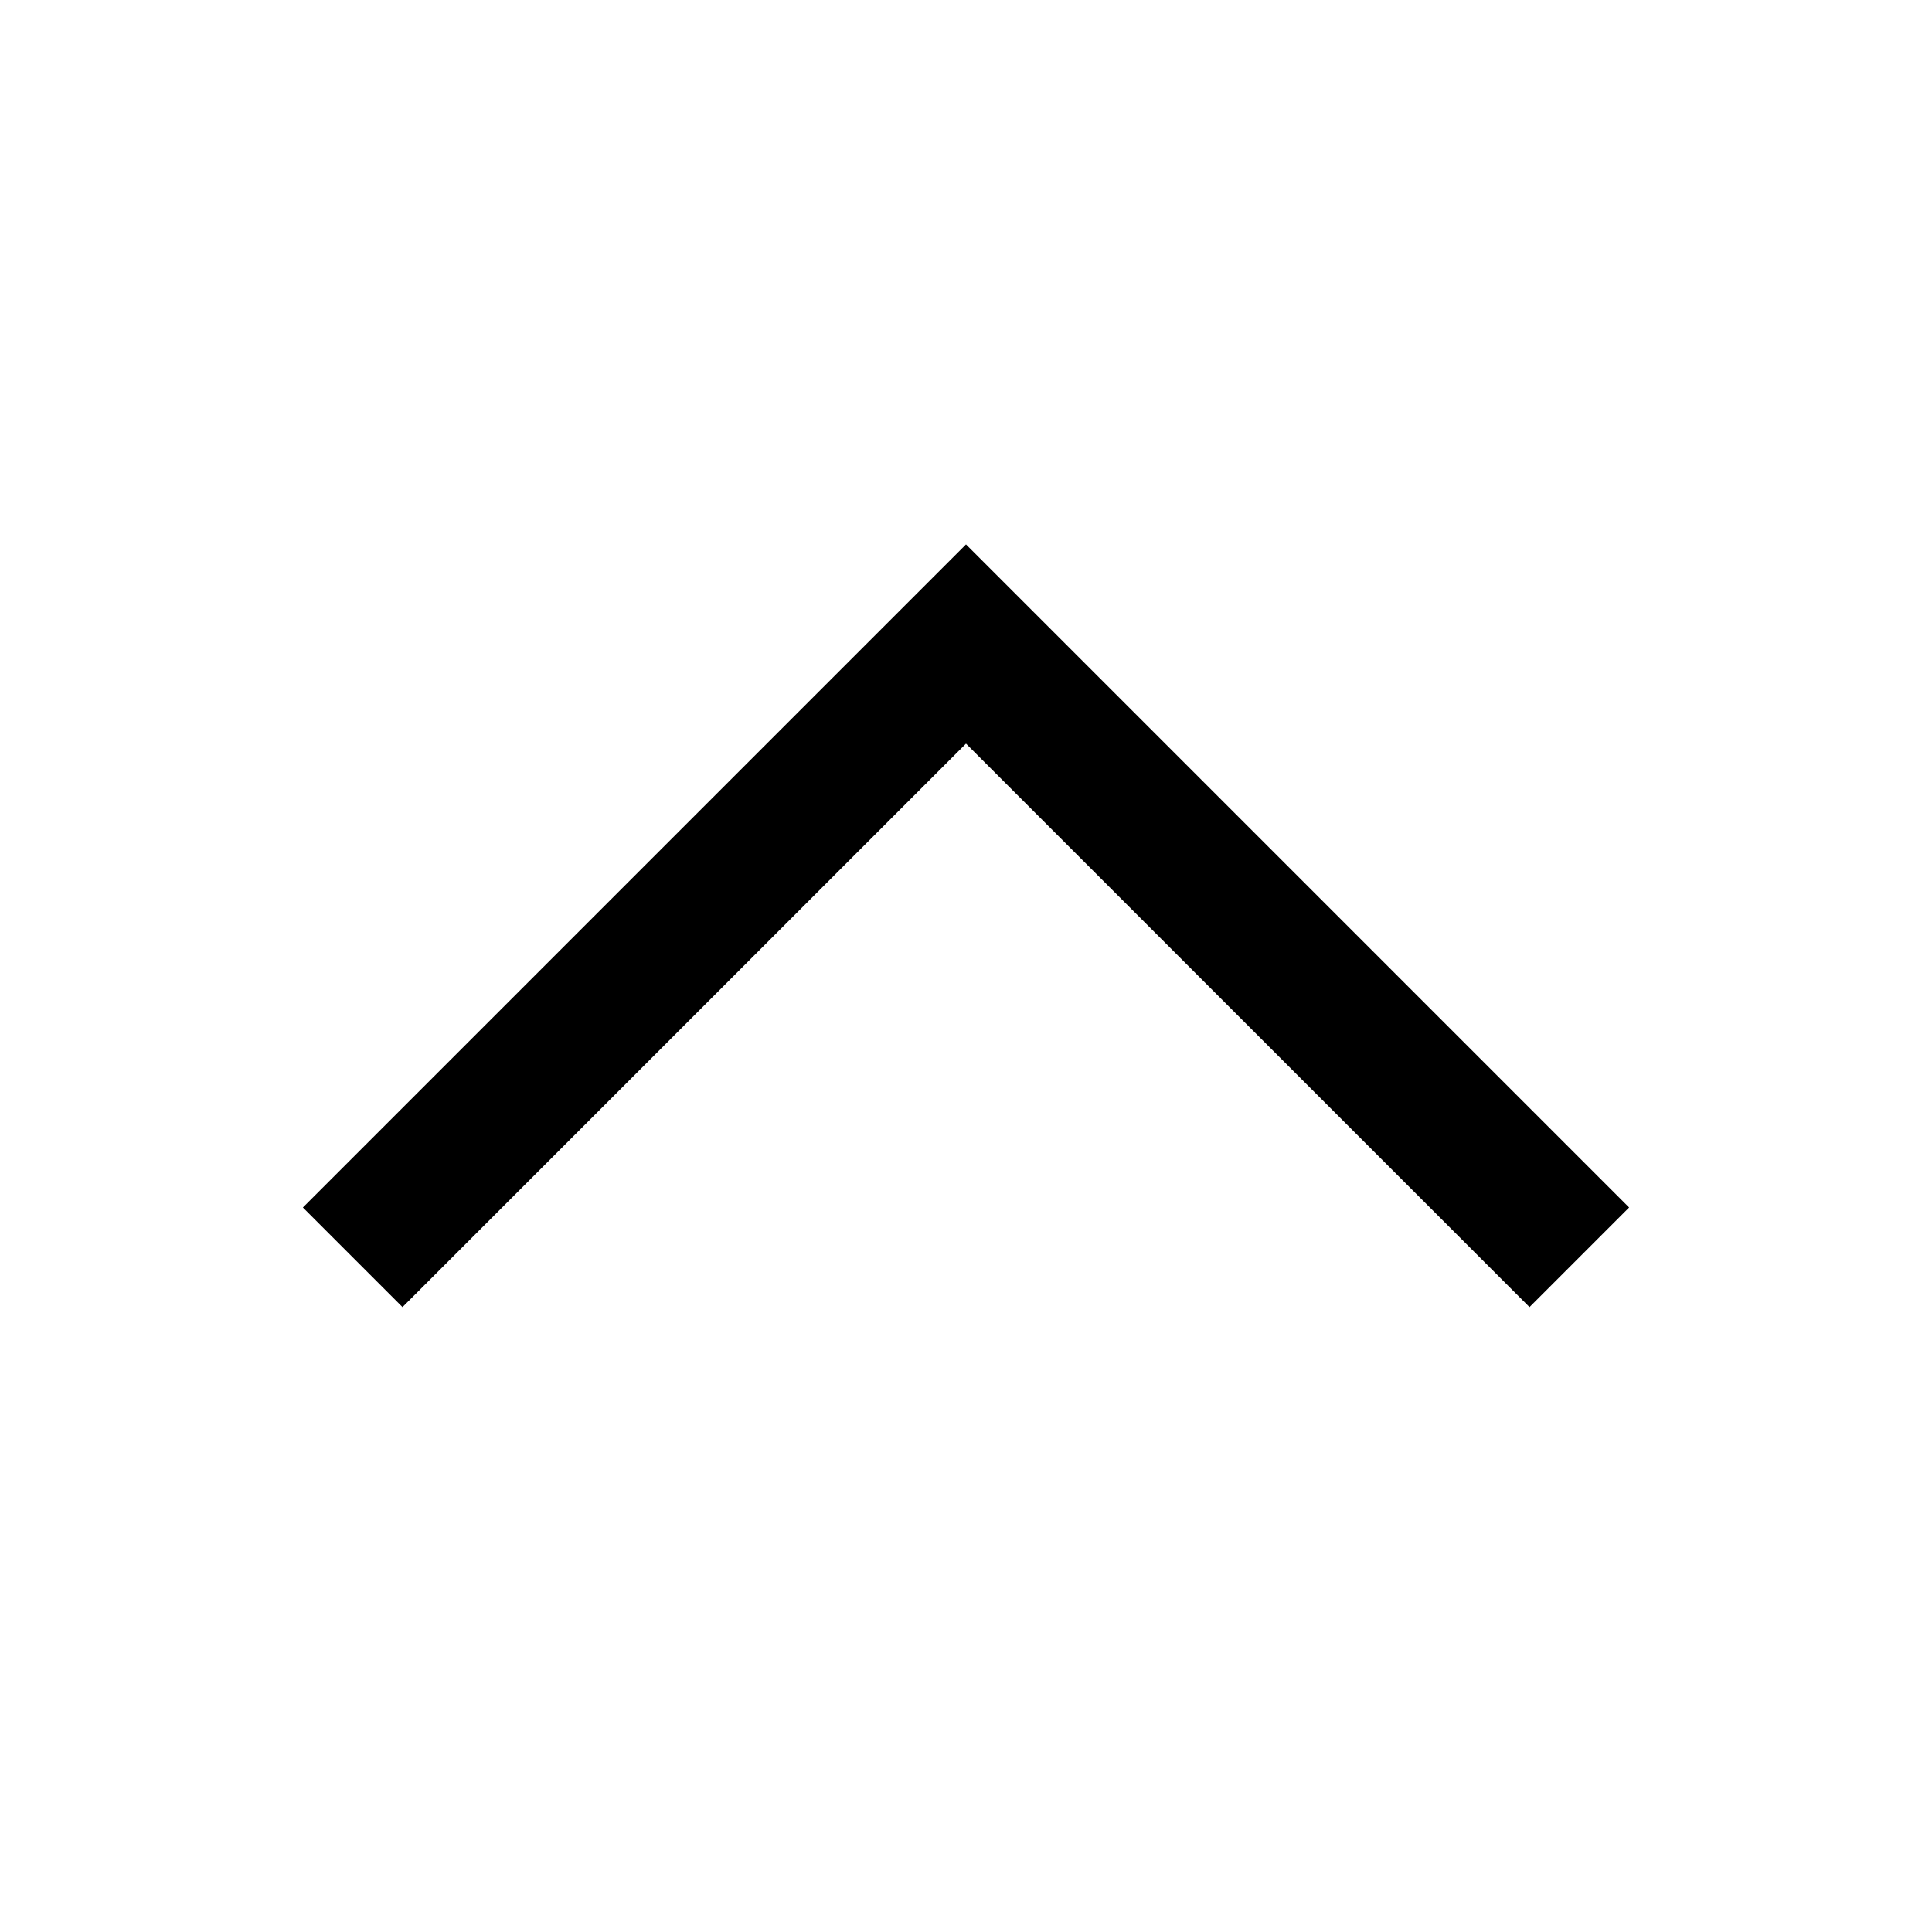
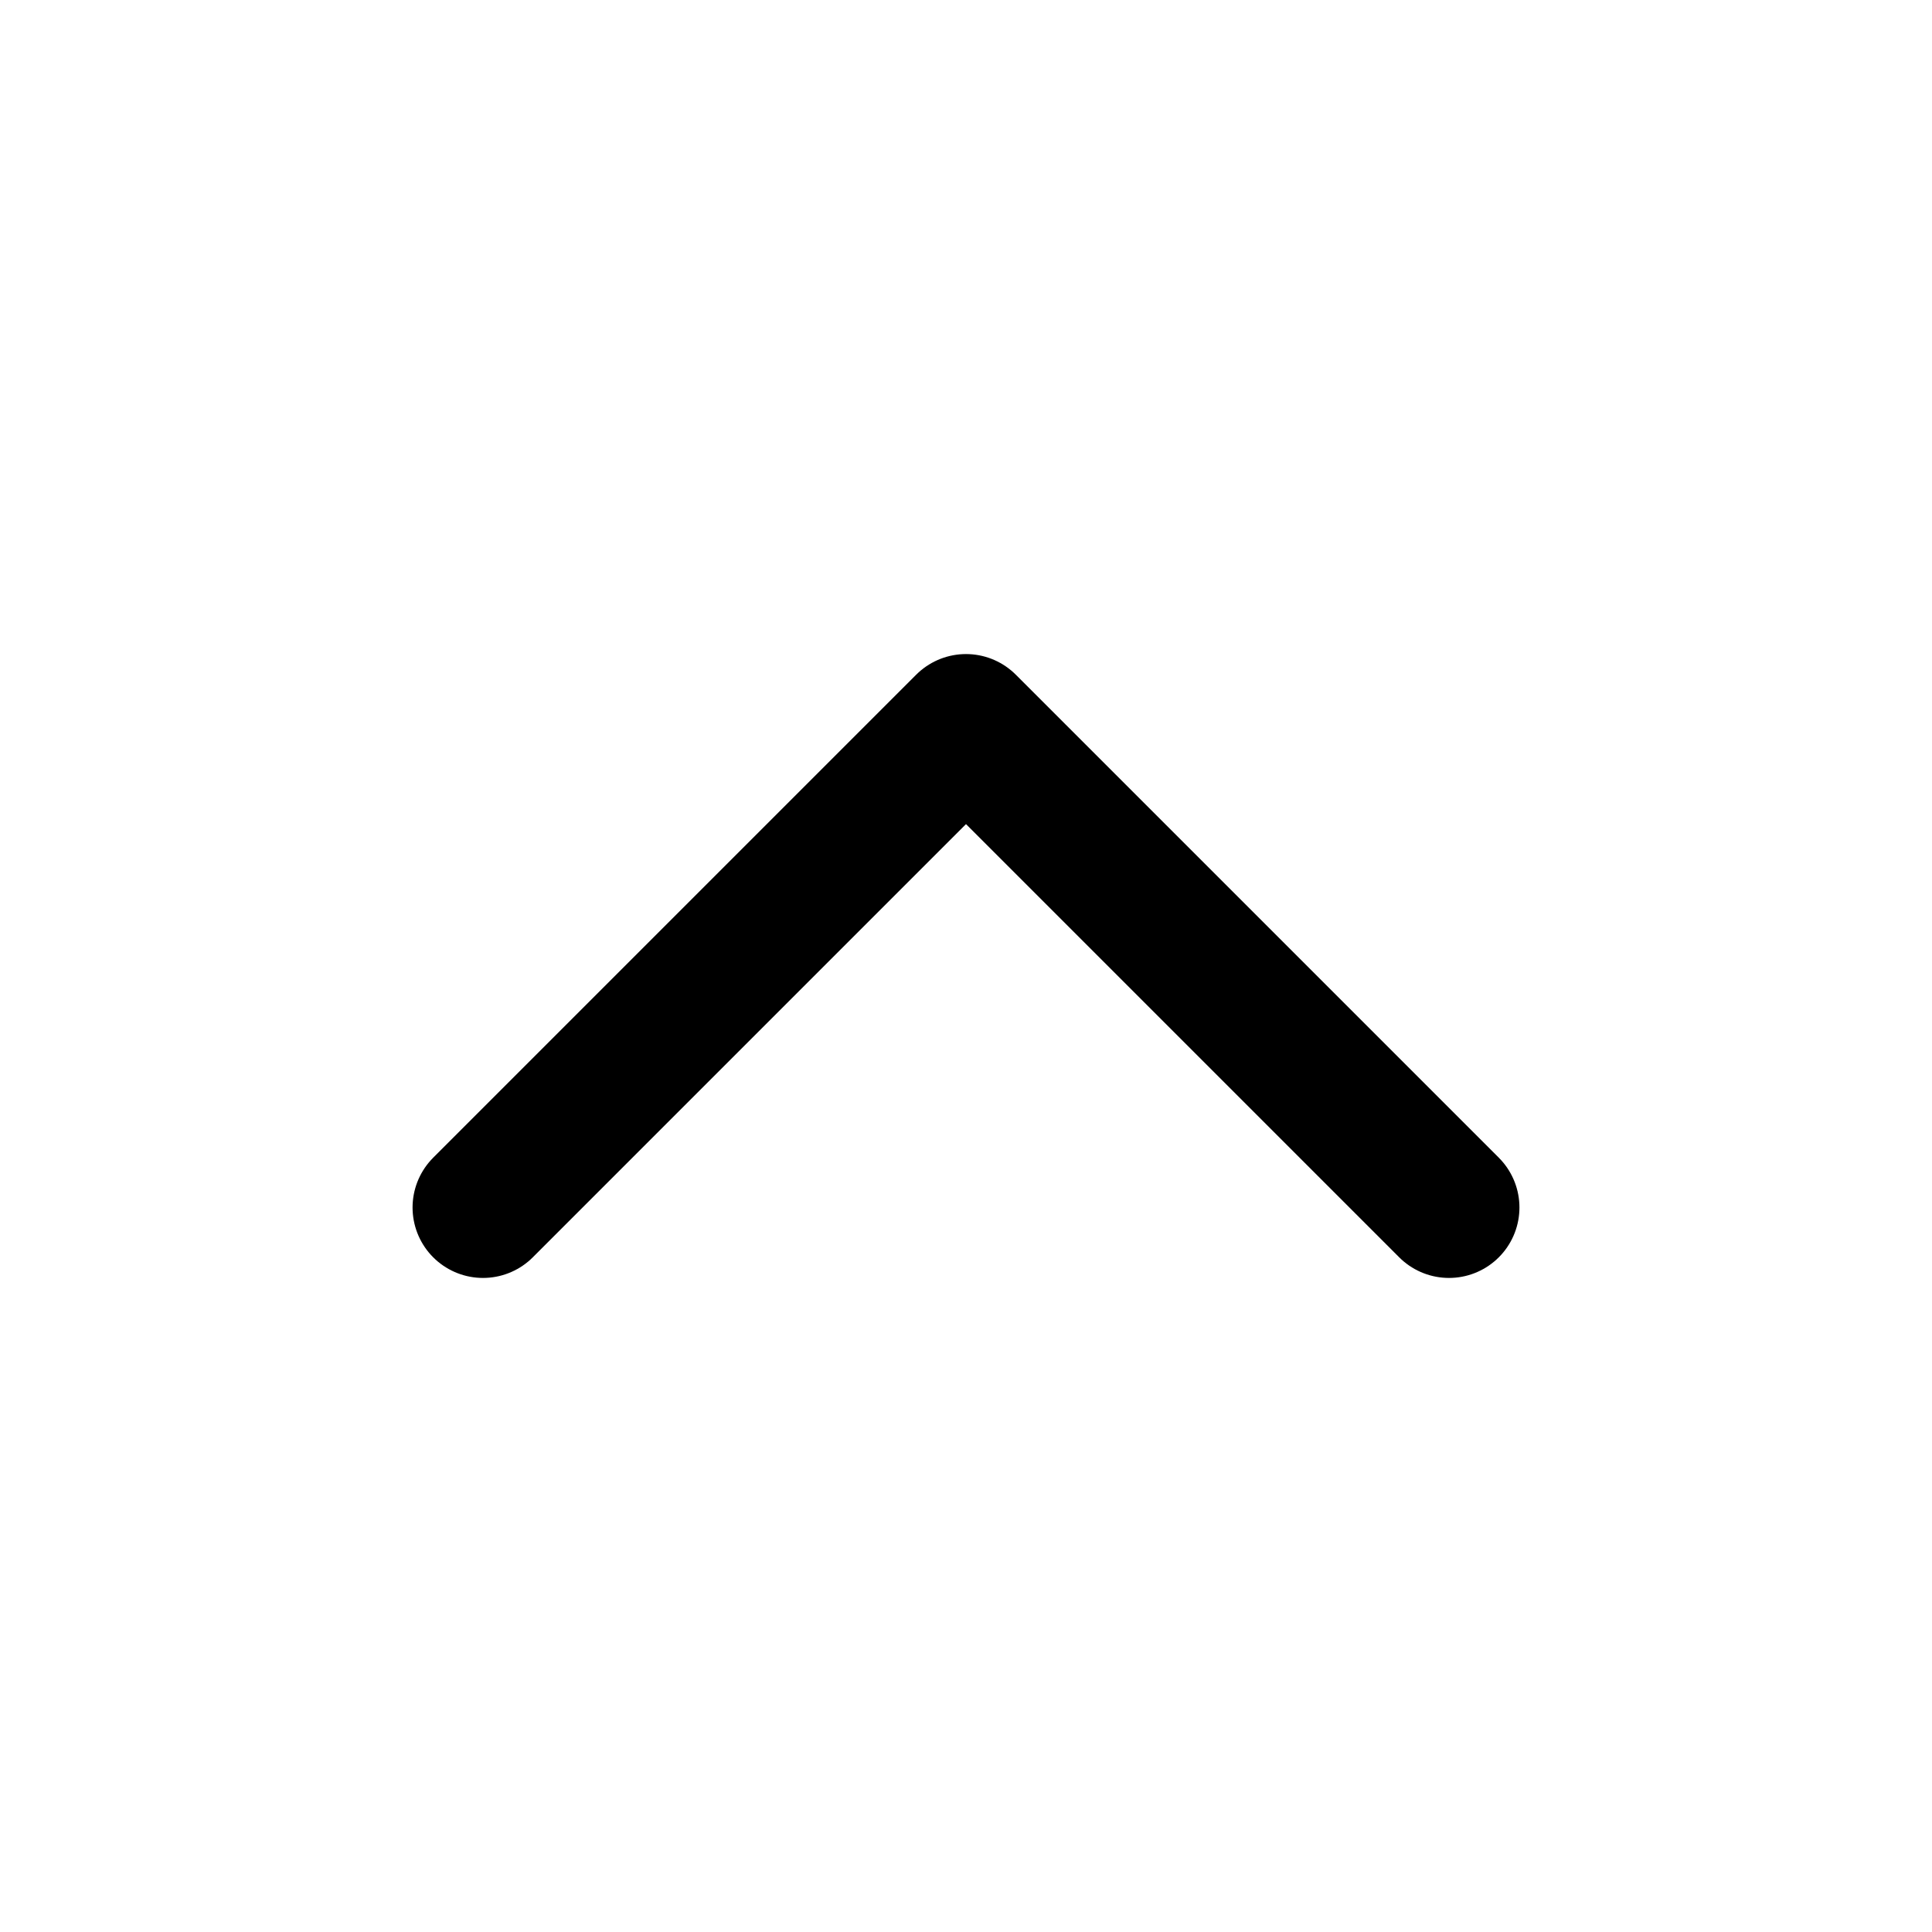
- <svg xmlns="http://www.w3.org/2000/svg" viewBox="0 0 24 24" width="24" height="24" fill="none" stroke="currentColor" stroke-width="1.75" stroke-linecap="square" stroke-linejoin="miter">
-   <path d="m5 15 7-7 7 7" />
+ <svg xmlns="http://www.w3.org/2000/svg" viewBox="0 0 24 24" width="24" height="24" fill="none" stroke="currentColor" stroke-width="1.75" stroke-linecap="round" stroke-linejoin="round">
+   <path d="M6 15l6 -6l6 6" />
</svg>
